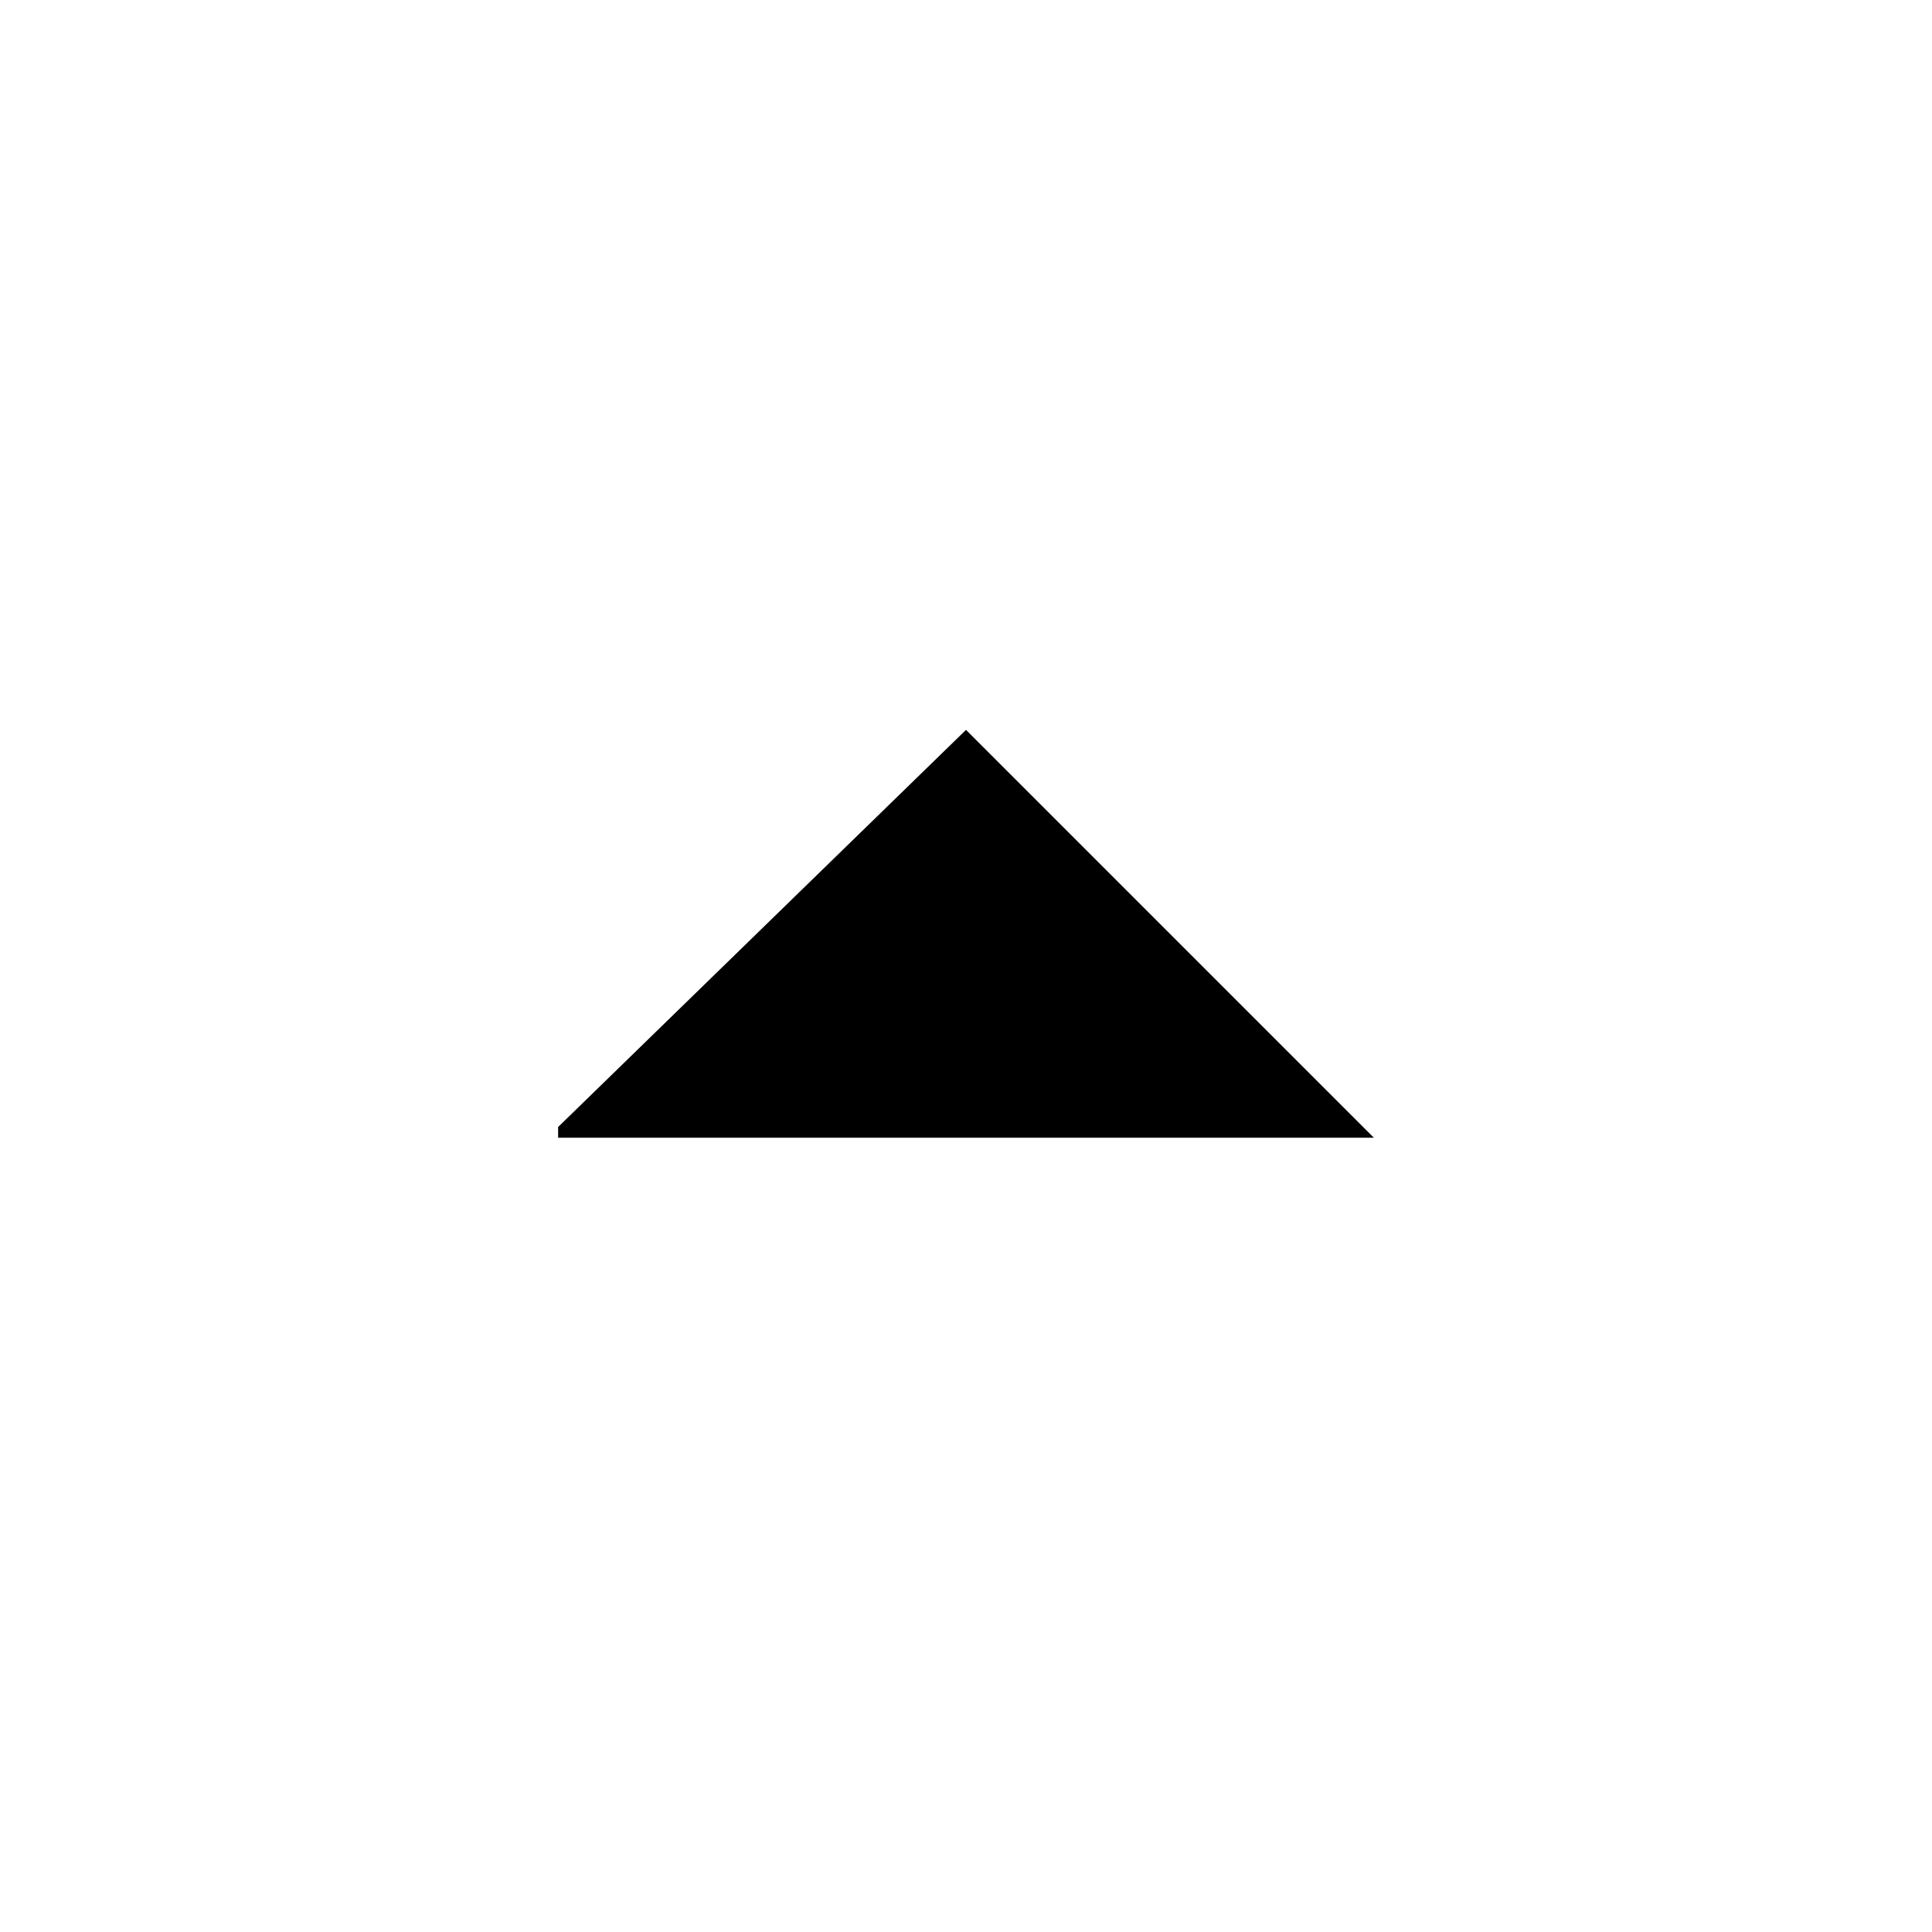
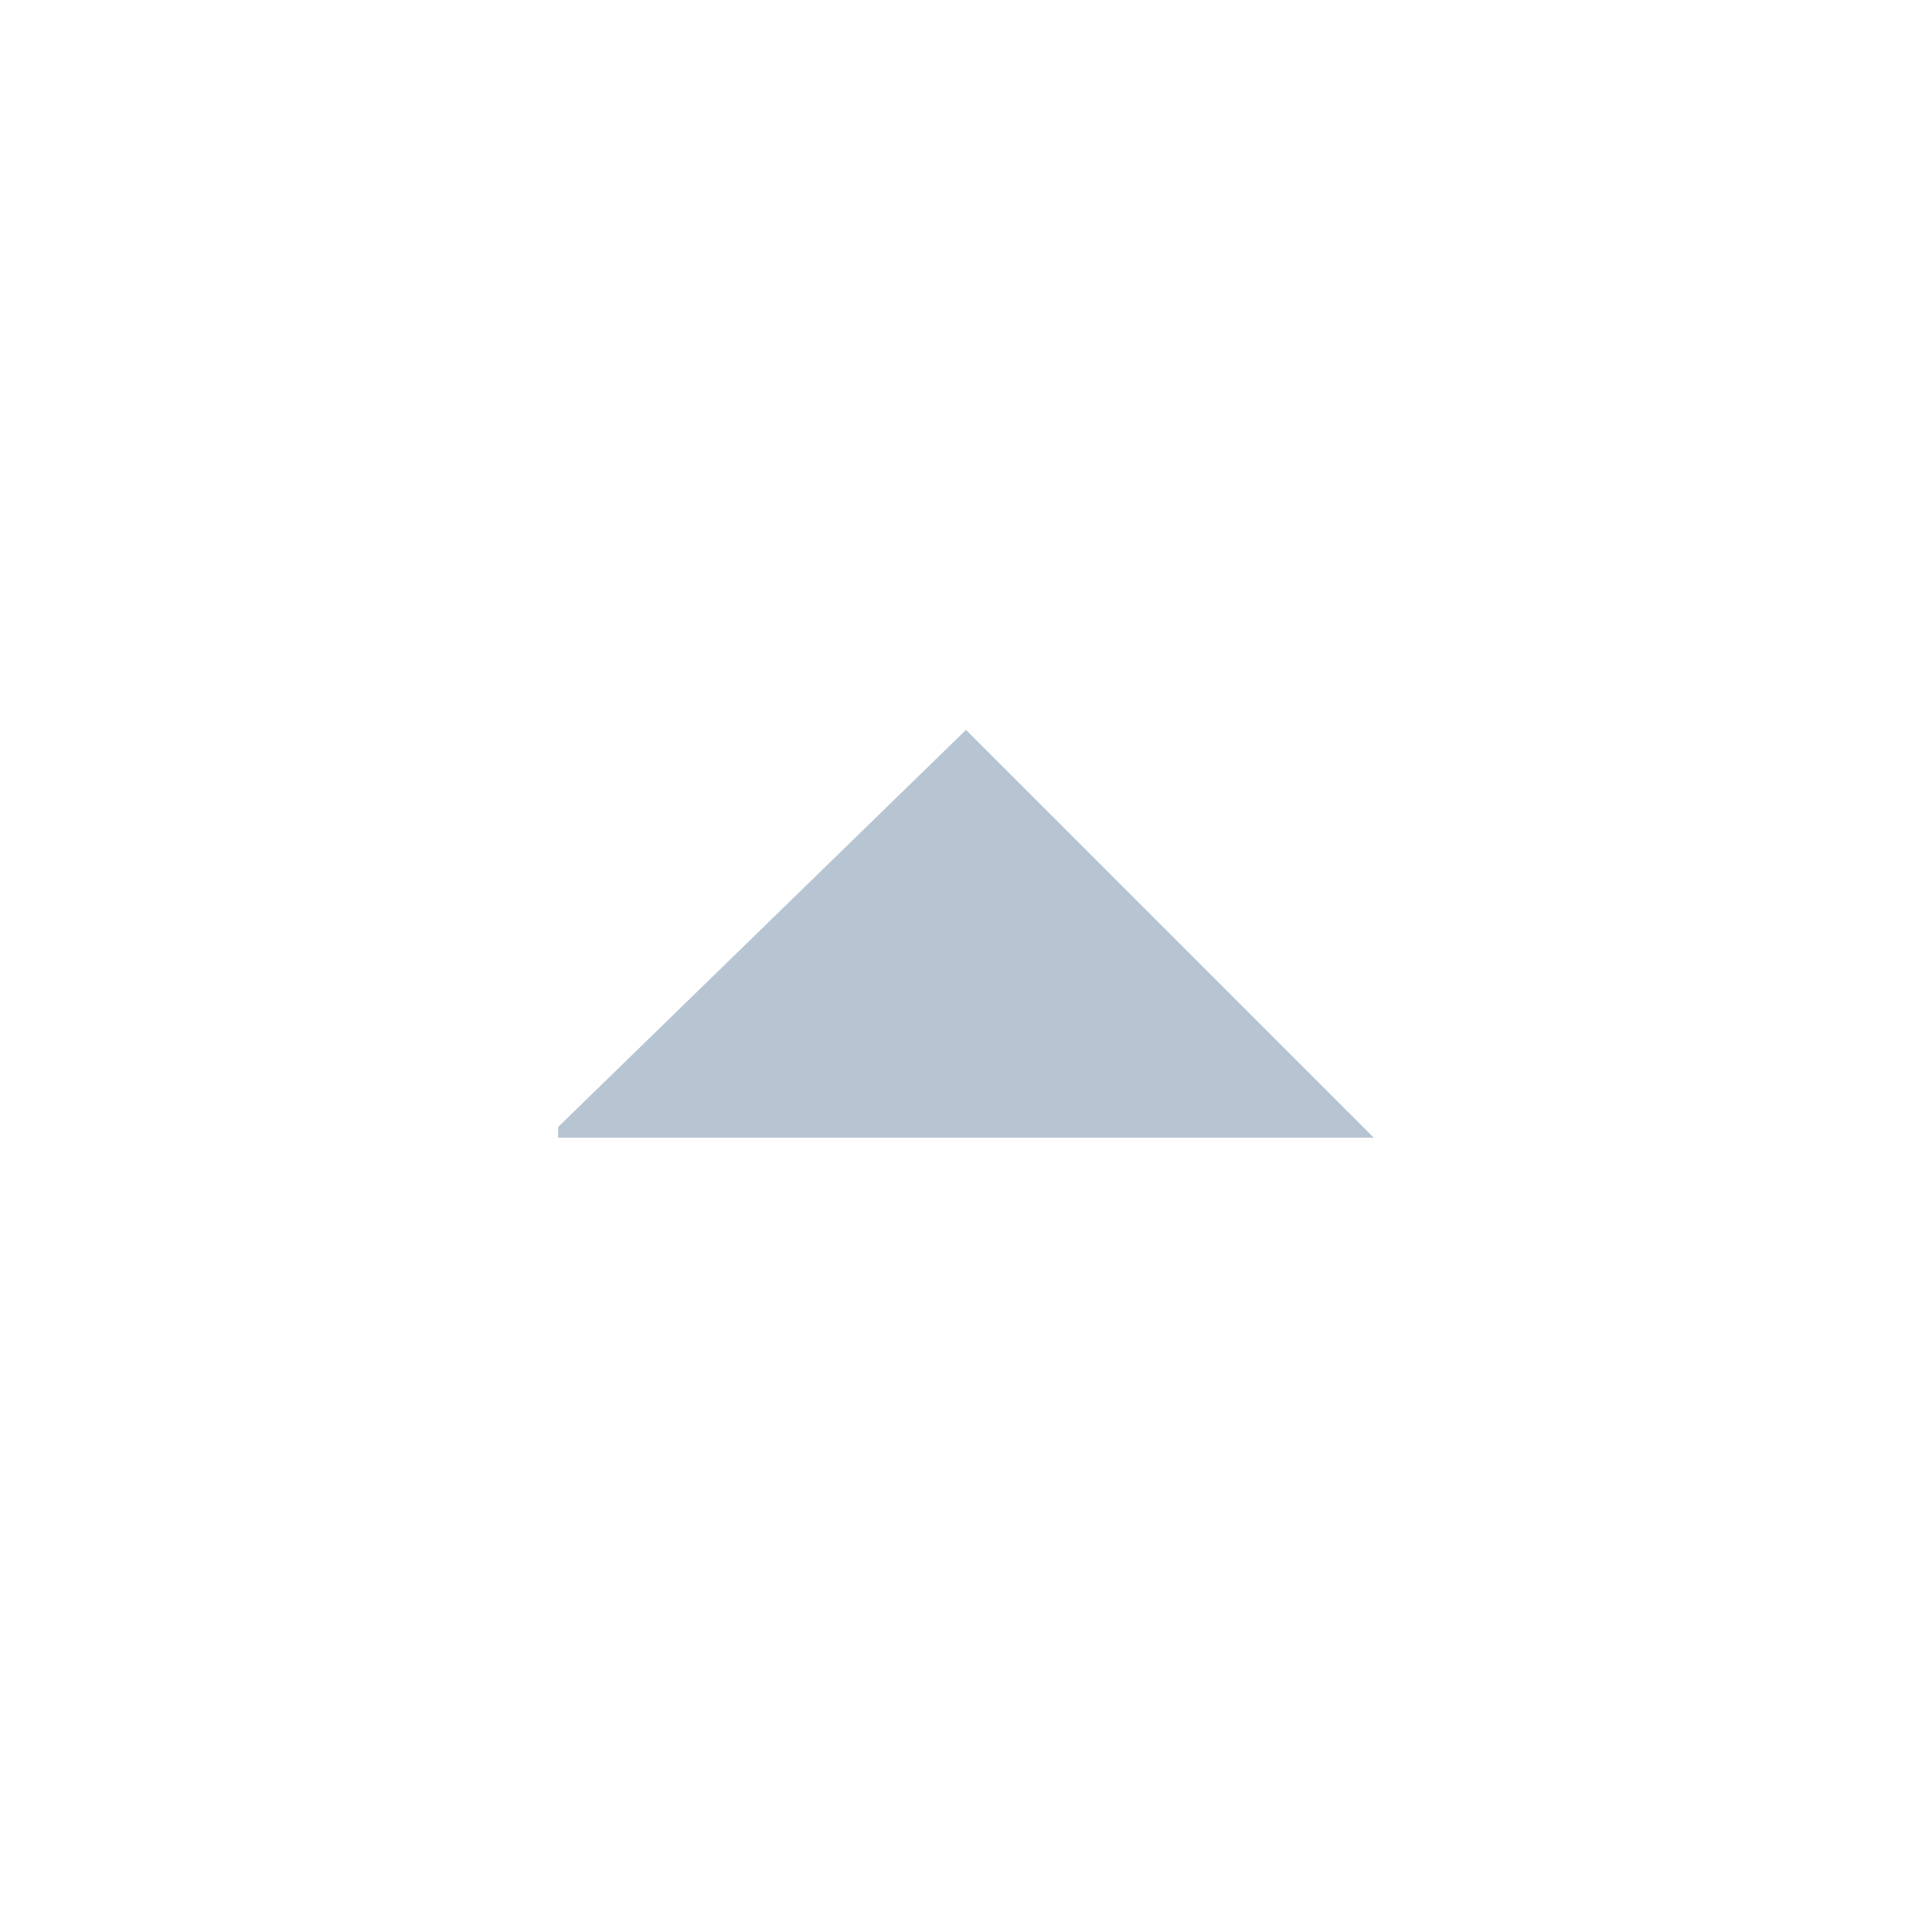
<svg xmlns="http://www.w3.org/2000/svg" version="1.1" id="Layer_1" x="0px" y="0px" viewBox="0 0 18 18" style="enable-background:new 0 0 18 18;" xml:space="preserve">
  <style type="text/css">
	.st0{fill:none;}
+   .st1{fill:#B7C5D3;}
</style>
-   <path d="M5.2,10.5L9,6.8l3.8,3.8H5.2z" />
+   <path class="st1" d="M5.2,10.5L9,6.8l3.8,3.8H5.2z" />
  <path class="st0" d="M0,0h18v18H0V0z" />
</svg>
